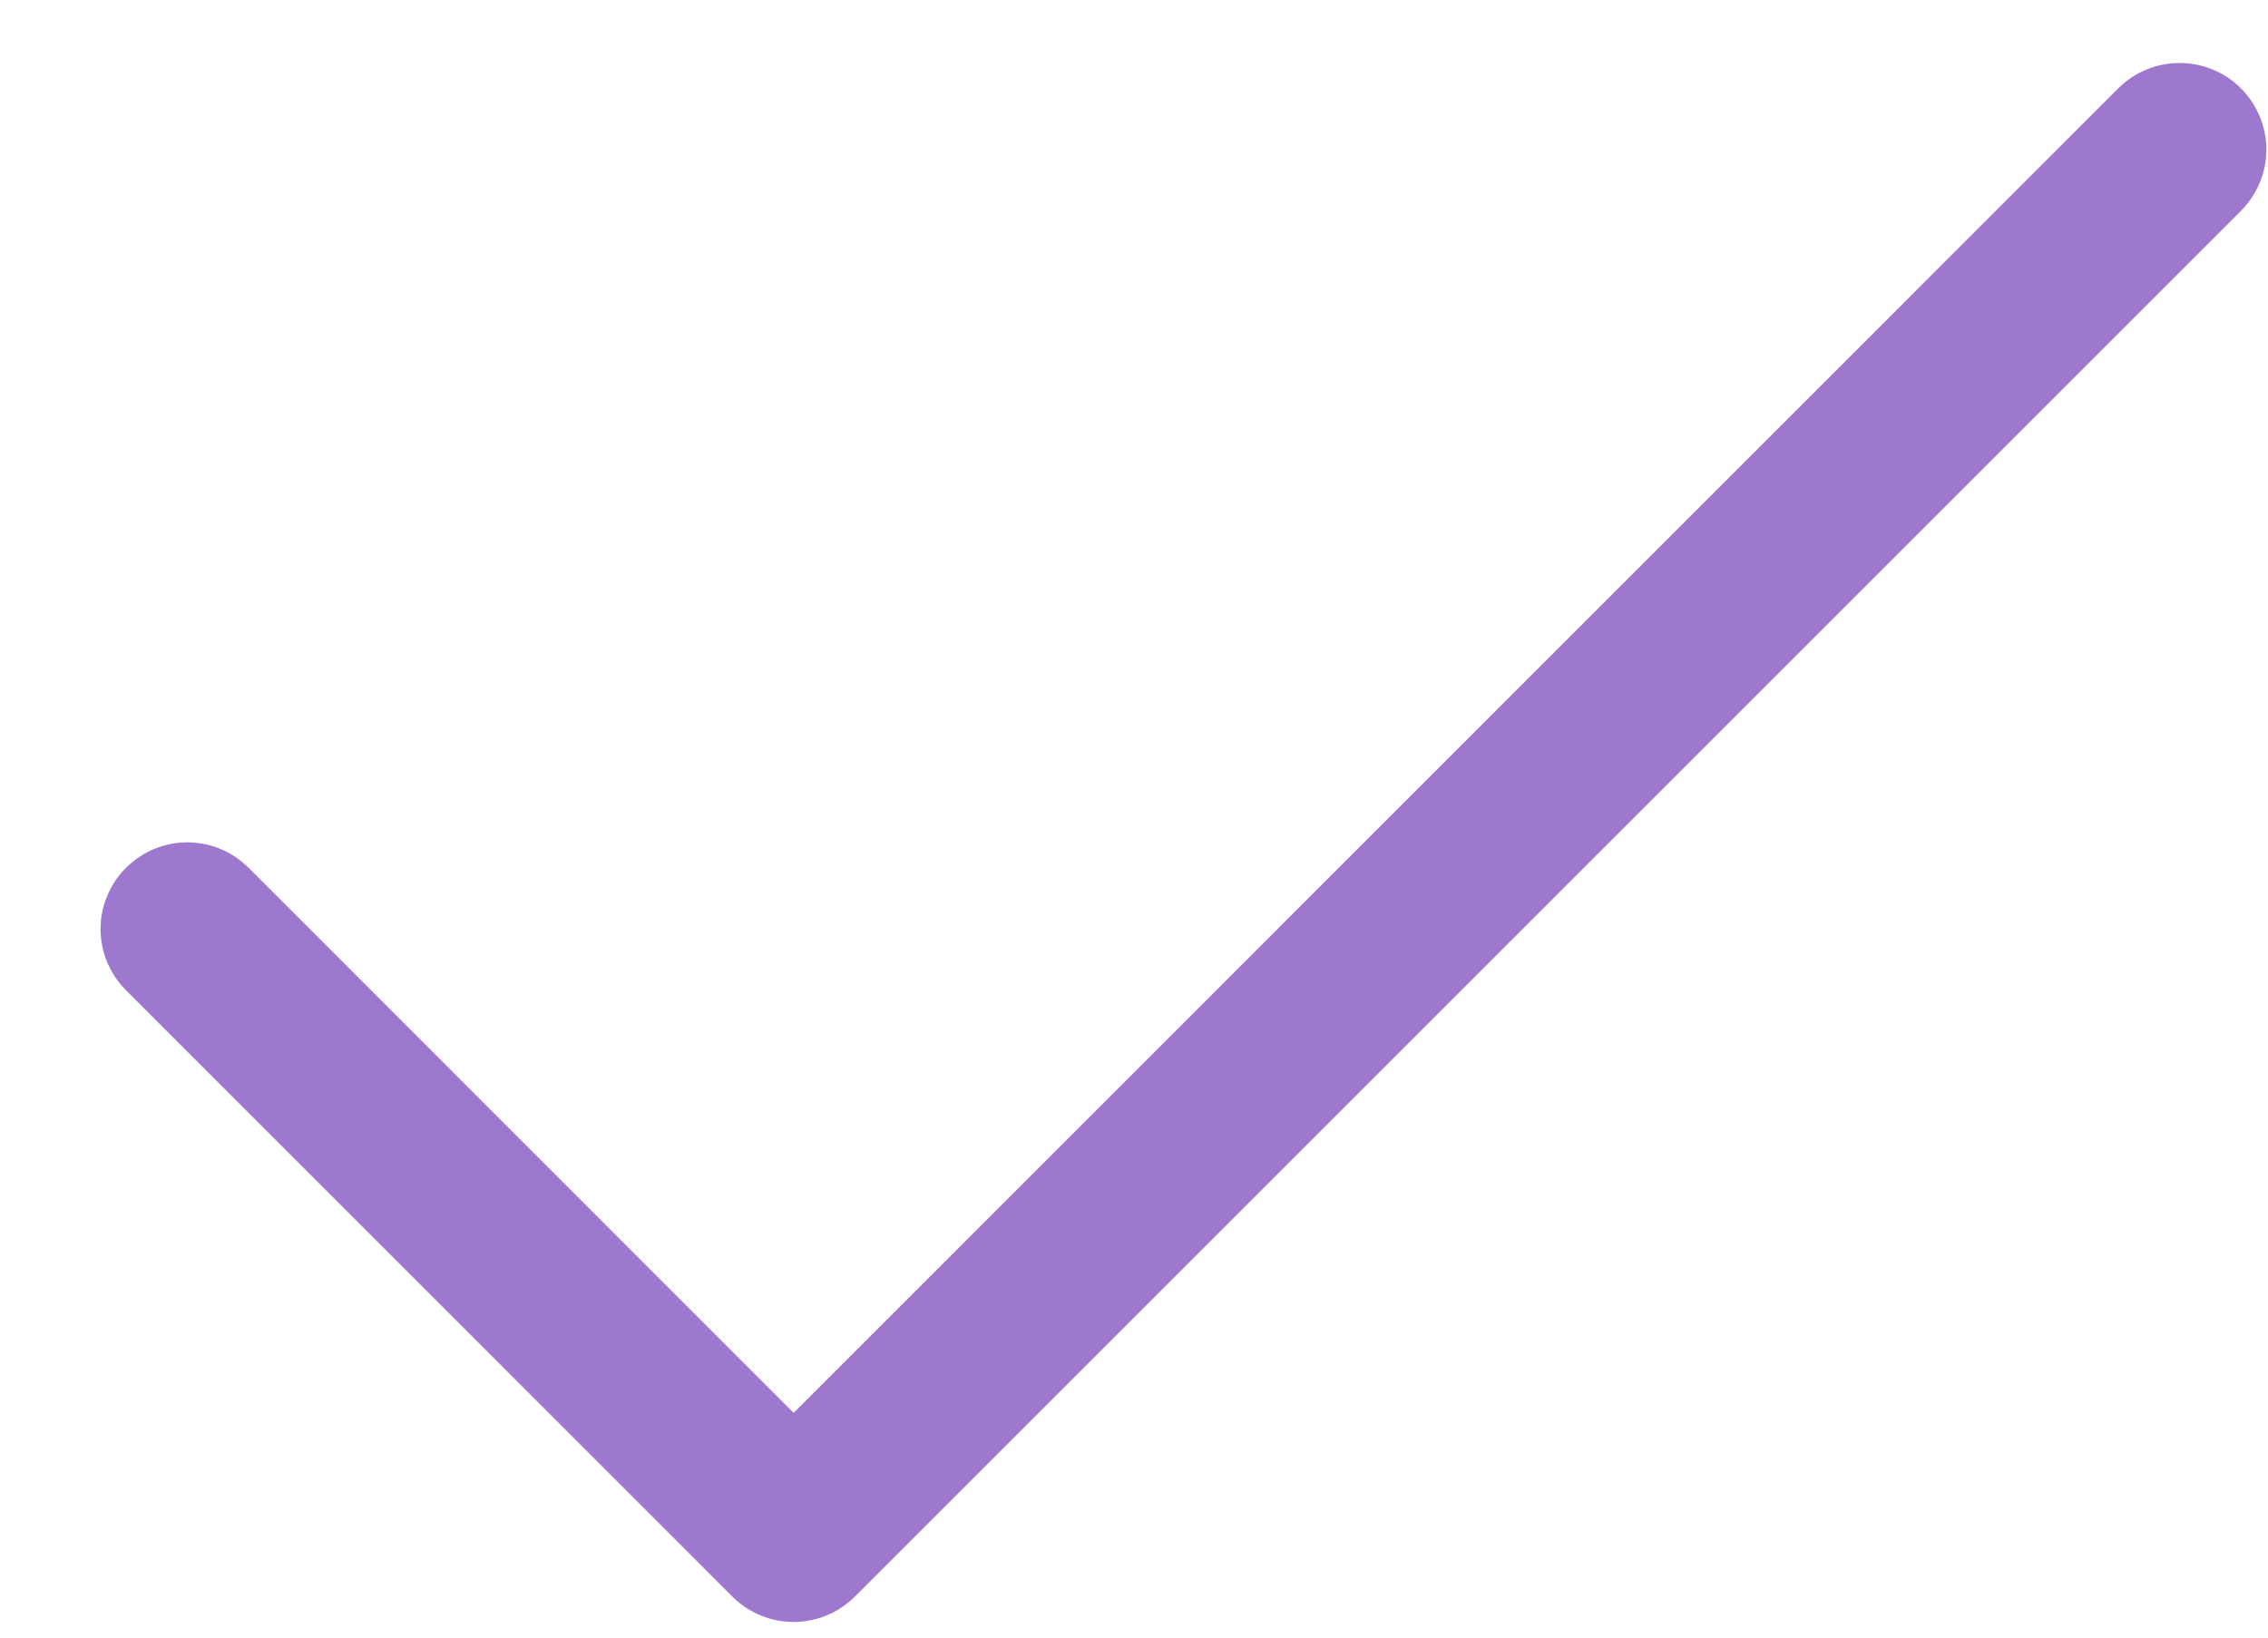
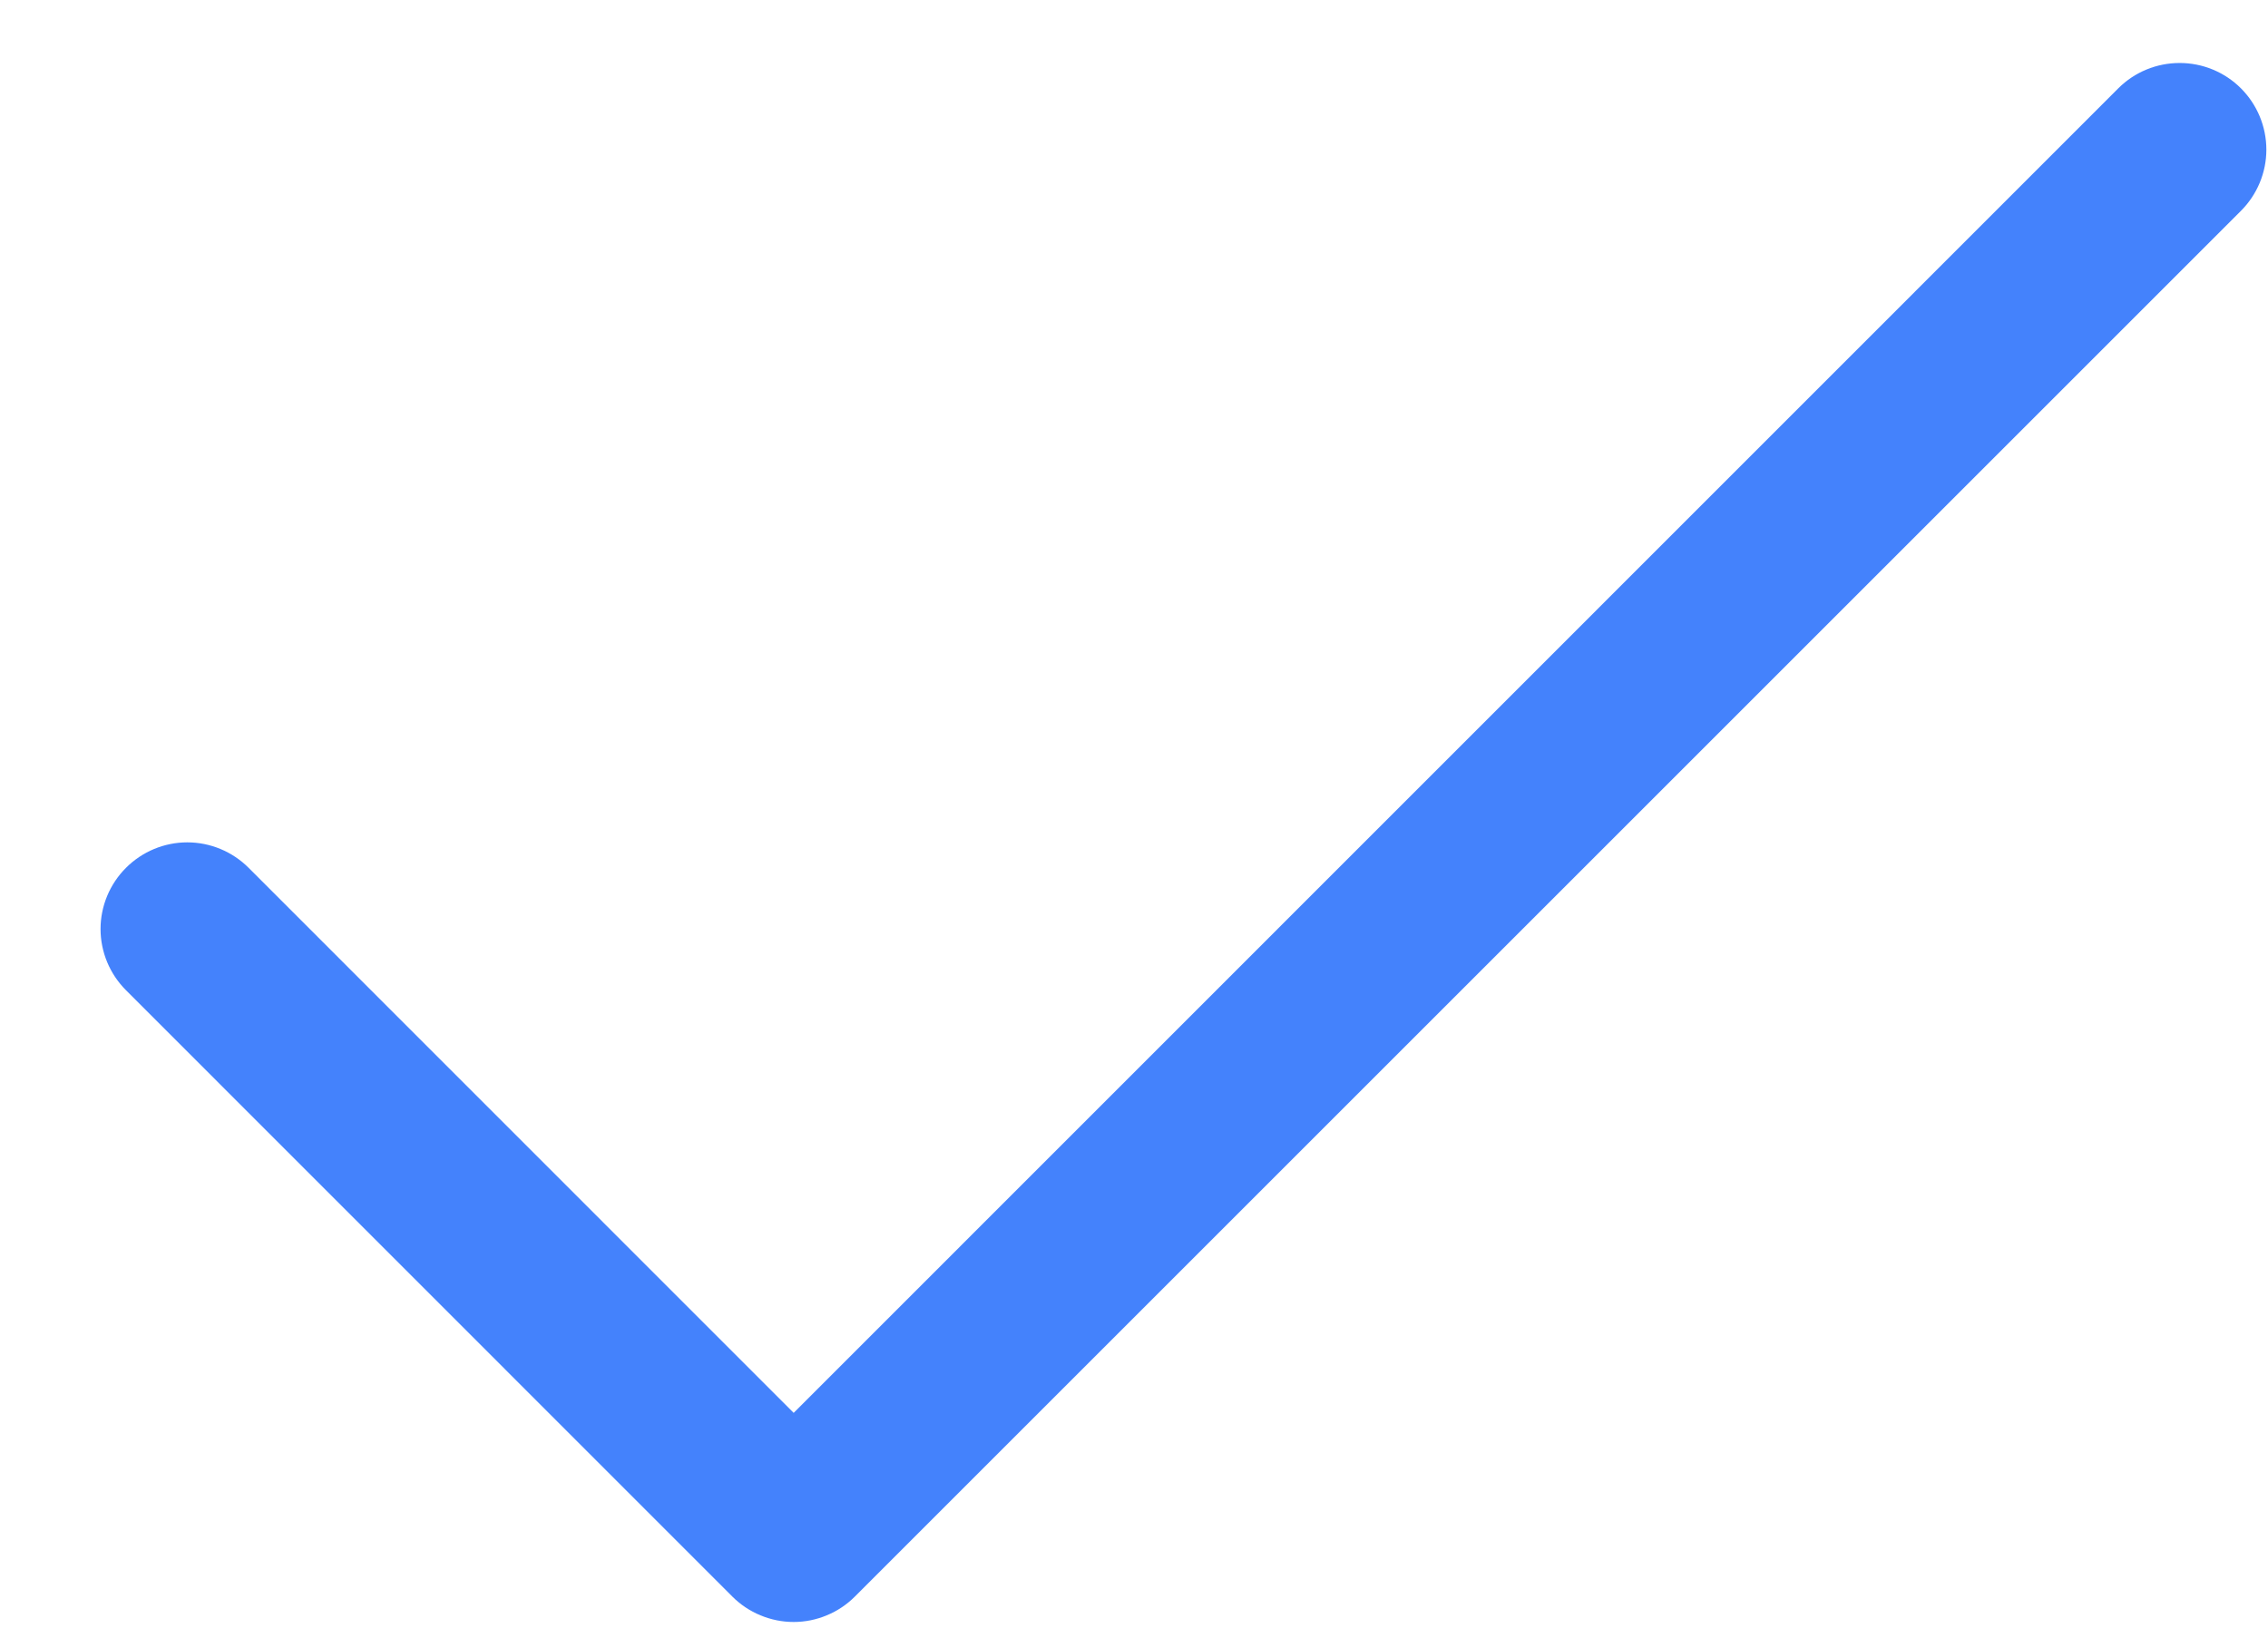
<svg xmlns="http://www.w3.org/2000/svg" width="18" height="13" viewBox="0 0 18 13" fill="none">
-   <path d="M17.785 1.674L6.785 12.674C6.721 12.738 6.645 12.789 6.562 12.823C6.479 12.858 6.389 12.876 6.299 12.876C6.208 12.876 6.119 12.858 6.035 12.823C5.952 12.789 5.876 12.738 5.812 12.674L1 7.861C0.871 7.732 0.798 7.557 0.798 7.375C0.798 7.193 0.871 7.018 1 6.889C1.129 6.76 1.304 6.687 1.486 6.687C1.669 6.687 1.844 6.76 1.973 6.889L6.299 11.216L16.812 0.701C16.941 0.572 17.116 0.5 17.299 0.5C17.481 0.5 17.656 0.572 17.785 0.701C17.914 0.83 17.987 1.005 17.987 1.188C17.987 1.37 17.914 1.545 17.785 1.674Z" fill="#9E78CF" />
+   <path d="M17.785 1.674L6.785 12.674C6.721 12.738 6.645 12.789 6.562 12.823C6.479 12.858 6.389 12.876 6.299 12.876C6.208 12.876 6.119 12.858 6.035 12.823C5.952 12.789 5.876 12.738 5.812 12.674L1 7.861C0.871 7.732 0.798 7.557 0.798 7.375C0.798 7.193 0.871 7.018 1 6.889C1.129 6.76 1.304 6.687 1.486 6.687C1.669 6.687 1.844 6.76 1.973 6.889L6.299 11.216L16.812 0.701C16.941 0.572 17.116 0.5 17.299 0.5C17.481 0.5 17.656 0.572 17.785 0.701C17.914 0.83 17.987 1.005 17.987 1.188C17.987 1.37 17.914 1.545 17.785 1.674Z" fill="#4482fc" />
</svg>
